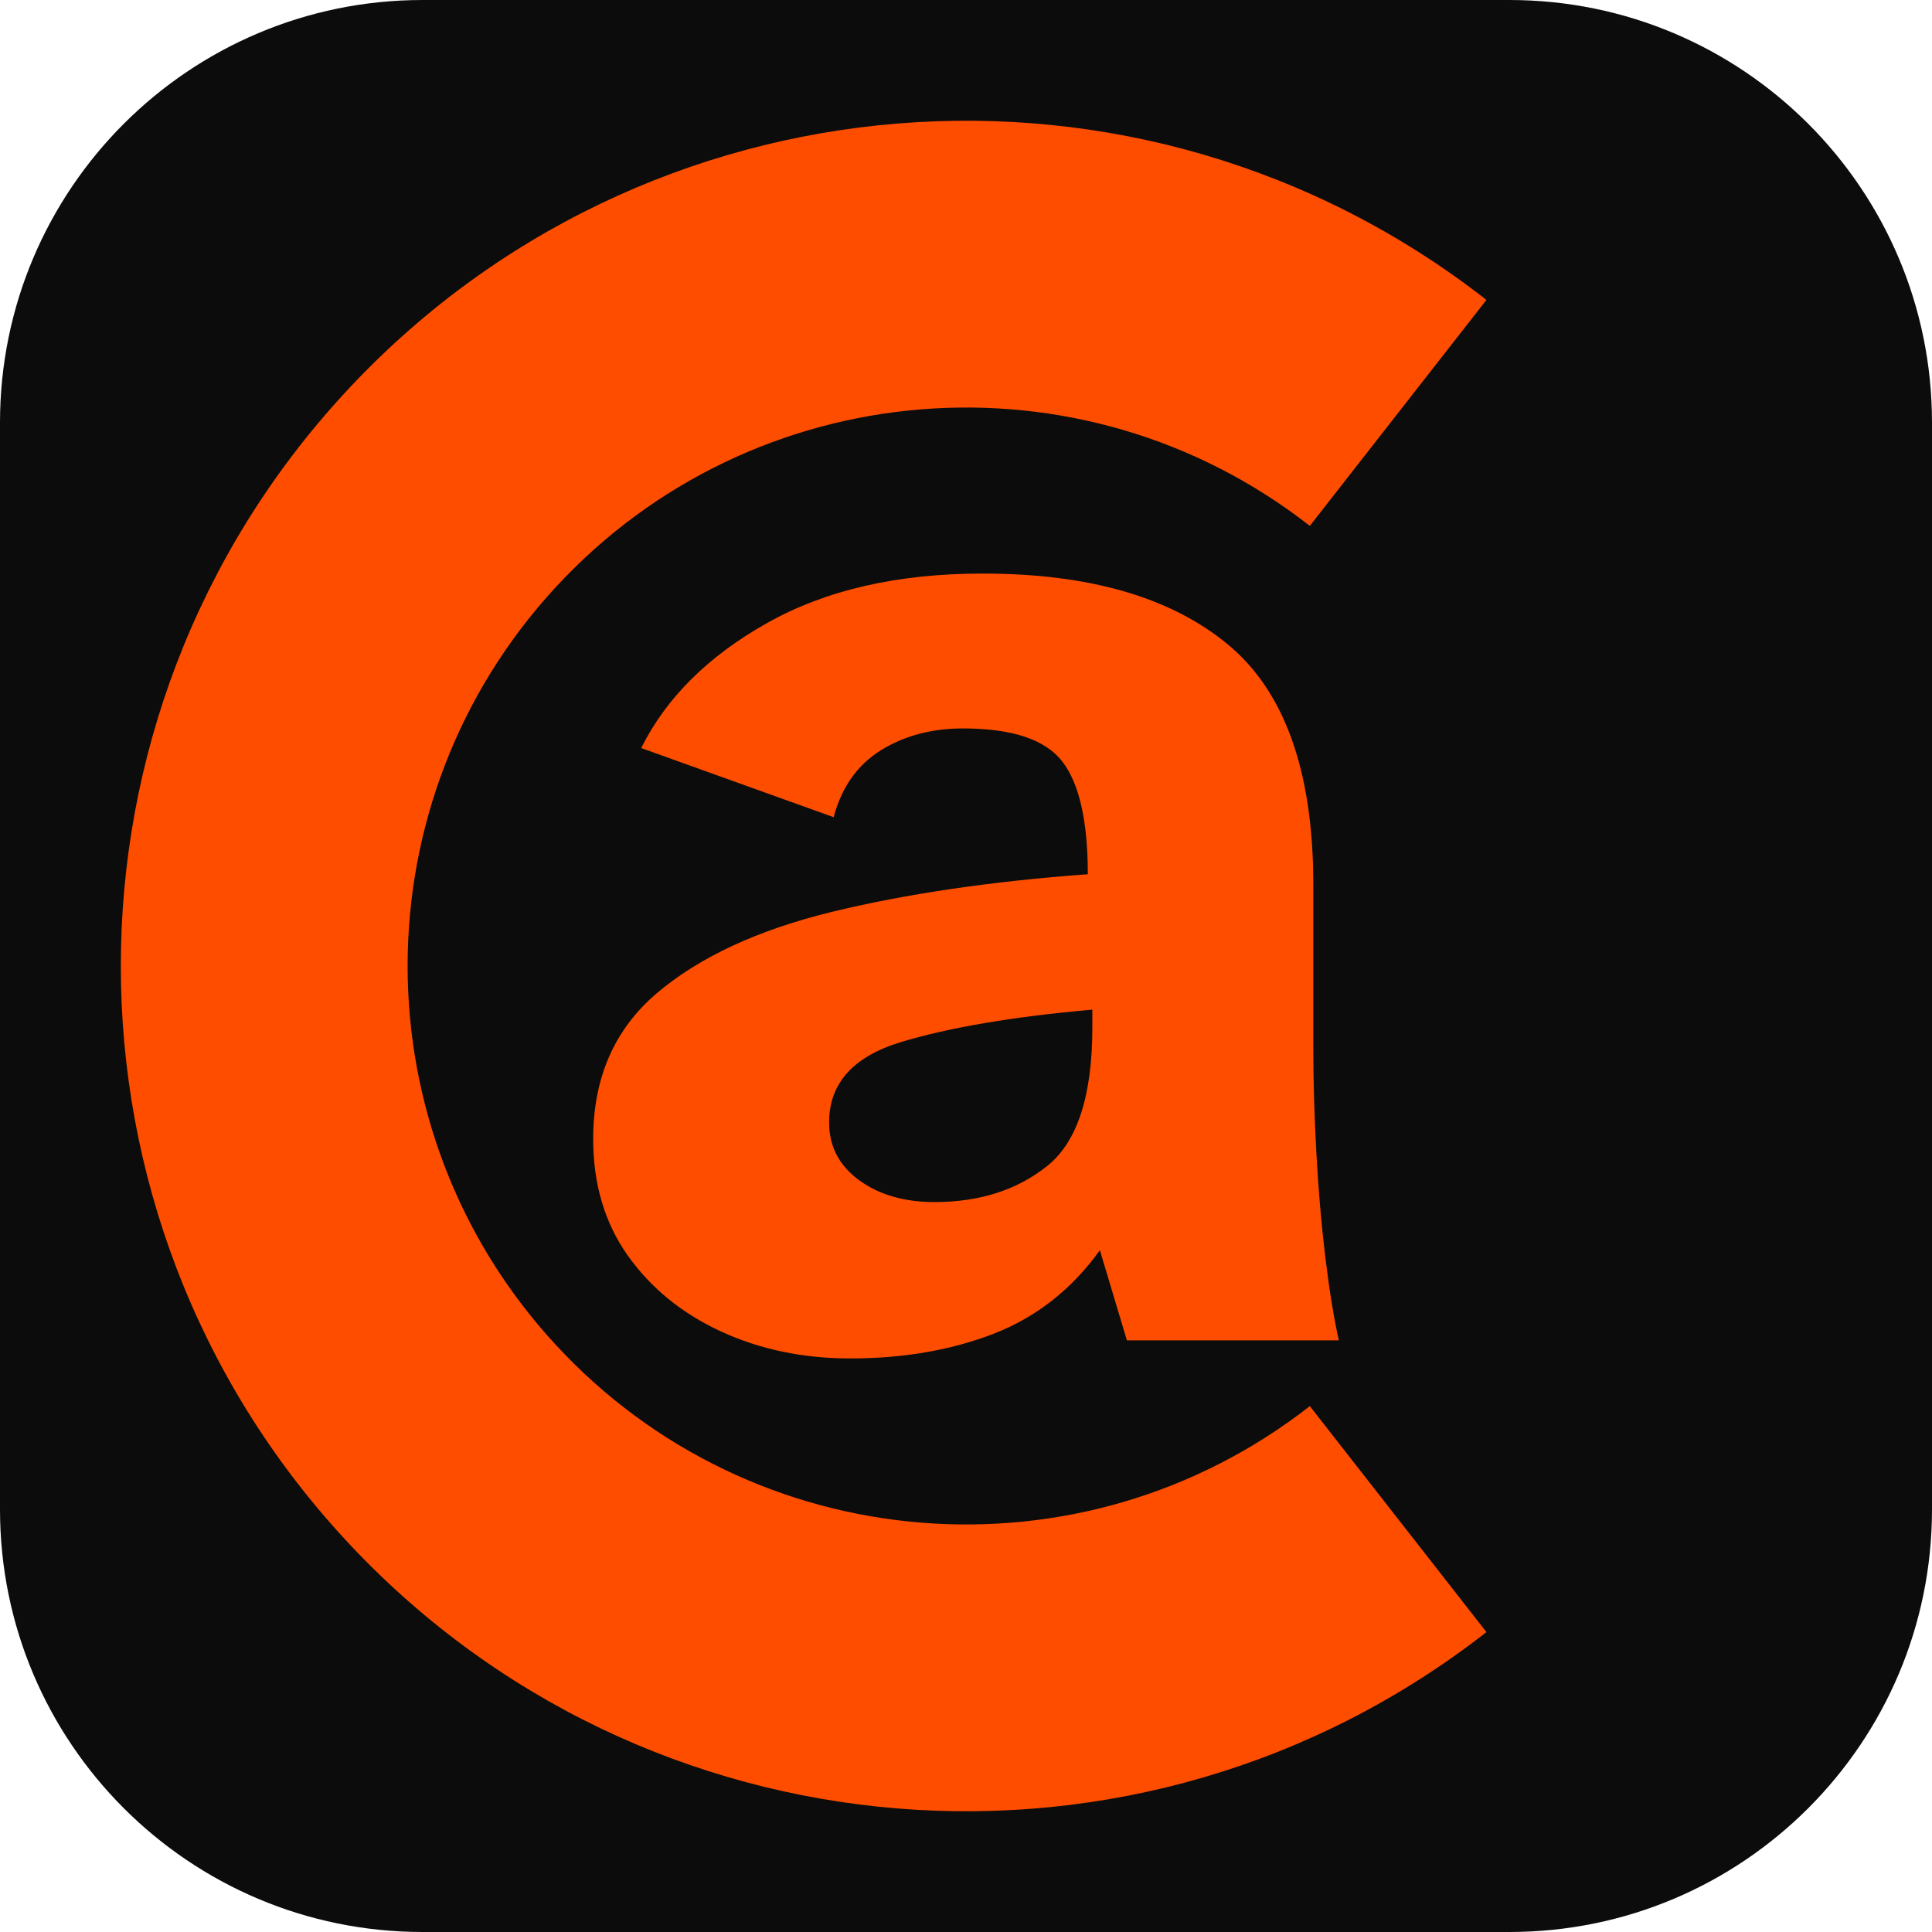
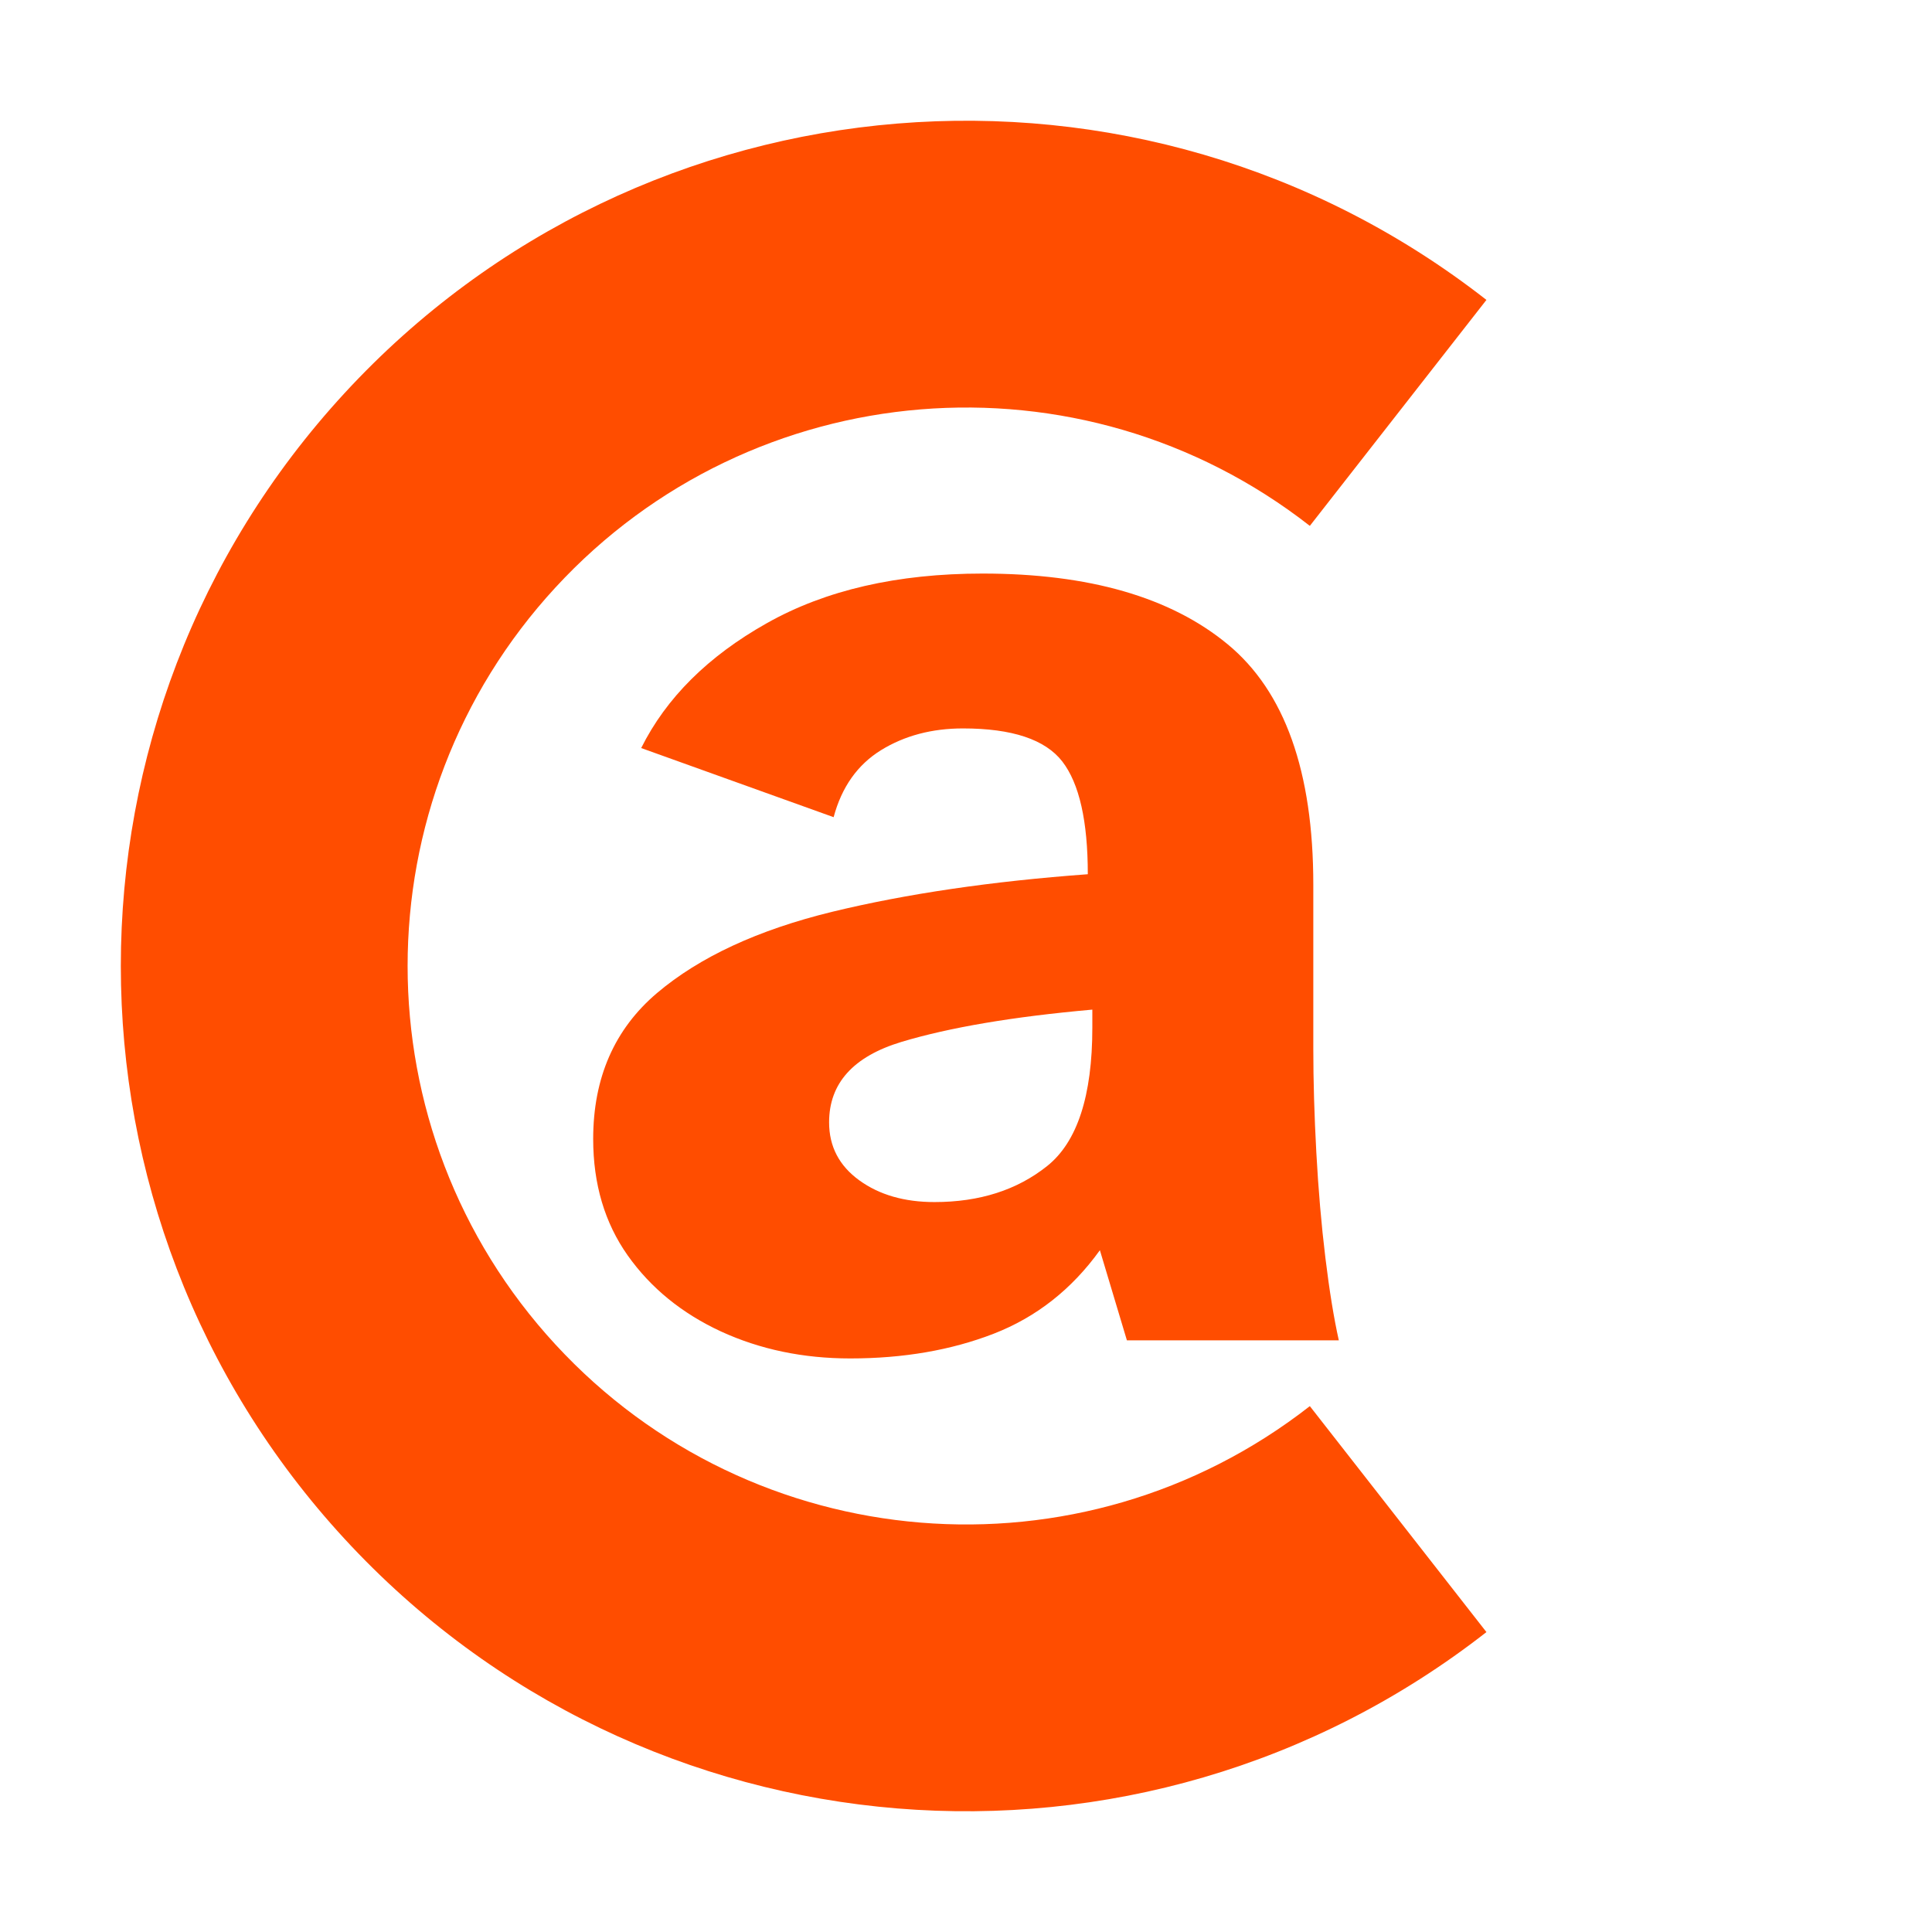
<svg xmlns="http://www.w3.org/2000/svg" viewBox="0 0 128 128" width="32" height="32" role="img" aria-label="agens">
-   <rect width="128" height="128" rx="28" fill="#0C0C0C" />
  <path fill="#FF4D00" d="M98.48 108.13A56 56 0 1 1 98.48 19.87L86.78 34.84A37 37 0 1 0 86.78 93.16Z" />
  <path fill="#FF4D00" d="M 56.33 90Q 51.65 90 47.76 88.21Q 43.88 86.41 41.59 83.18Q 39.3 79.94 39.3 75.46Q 39.3 69.38 43.53 65.79Q 47.76 62.21 55.13 60.41Q 62.51 58.62 72.07 57.92Q 72.07 52.64 70.38 50.45Q 68.68 48.26 63.8 48.26Q 60.71 48.26 58.37 49.7Q 56.03 51.15 55.23 54.14L 42.48 49.56Q 44.97 44.57 50.8 41.29Q 56.63 38 65.1 38Q 75.66 38 81.33 42.68Q 87.01 47.36 87.01 58.62L 87.01 69.48Q 87.01 72.67 87.21 76.35Q 87.41 80.04 87.81 83.33Q 88.21 86.61 88.7 88.8L 74.66 88.8L 72.87 82.83Q 70.08 86.71 65.84 88.36Q 61.61 90 56.33 90ZM 61.91 79.64Q 66.39 79.64 69.38 77.25Q 72.37 74.86 72.37 68.08L 72.37 66.89Q 64.5 67.59 59.72 69.03Q 54.93 70.48 54.93 74.36Q 54.93 76.75 56.93 78.2Q 58.92 79.64 61.91 79.64Z" />
</svg>
